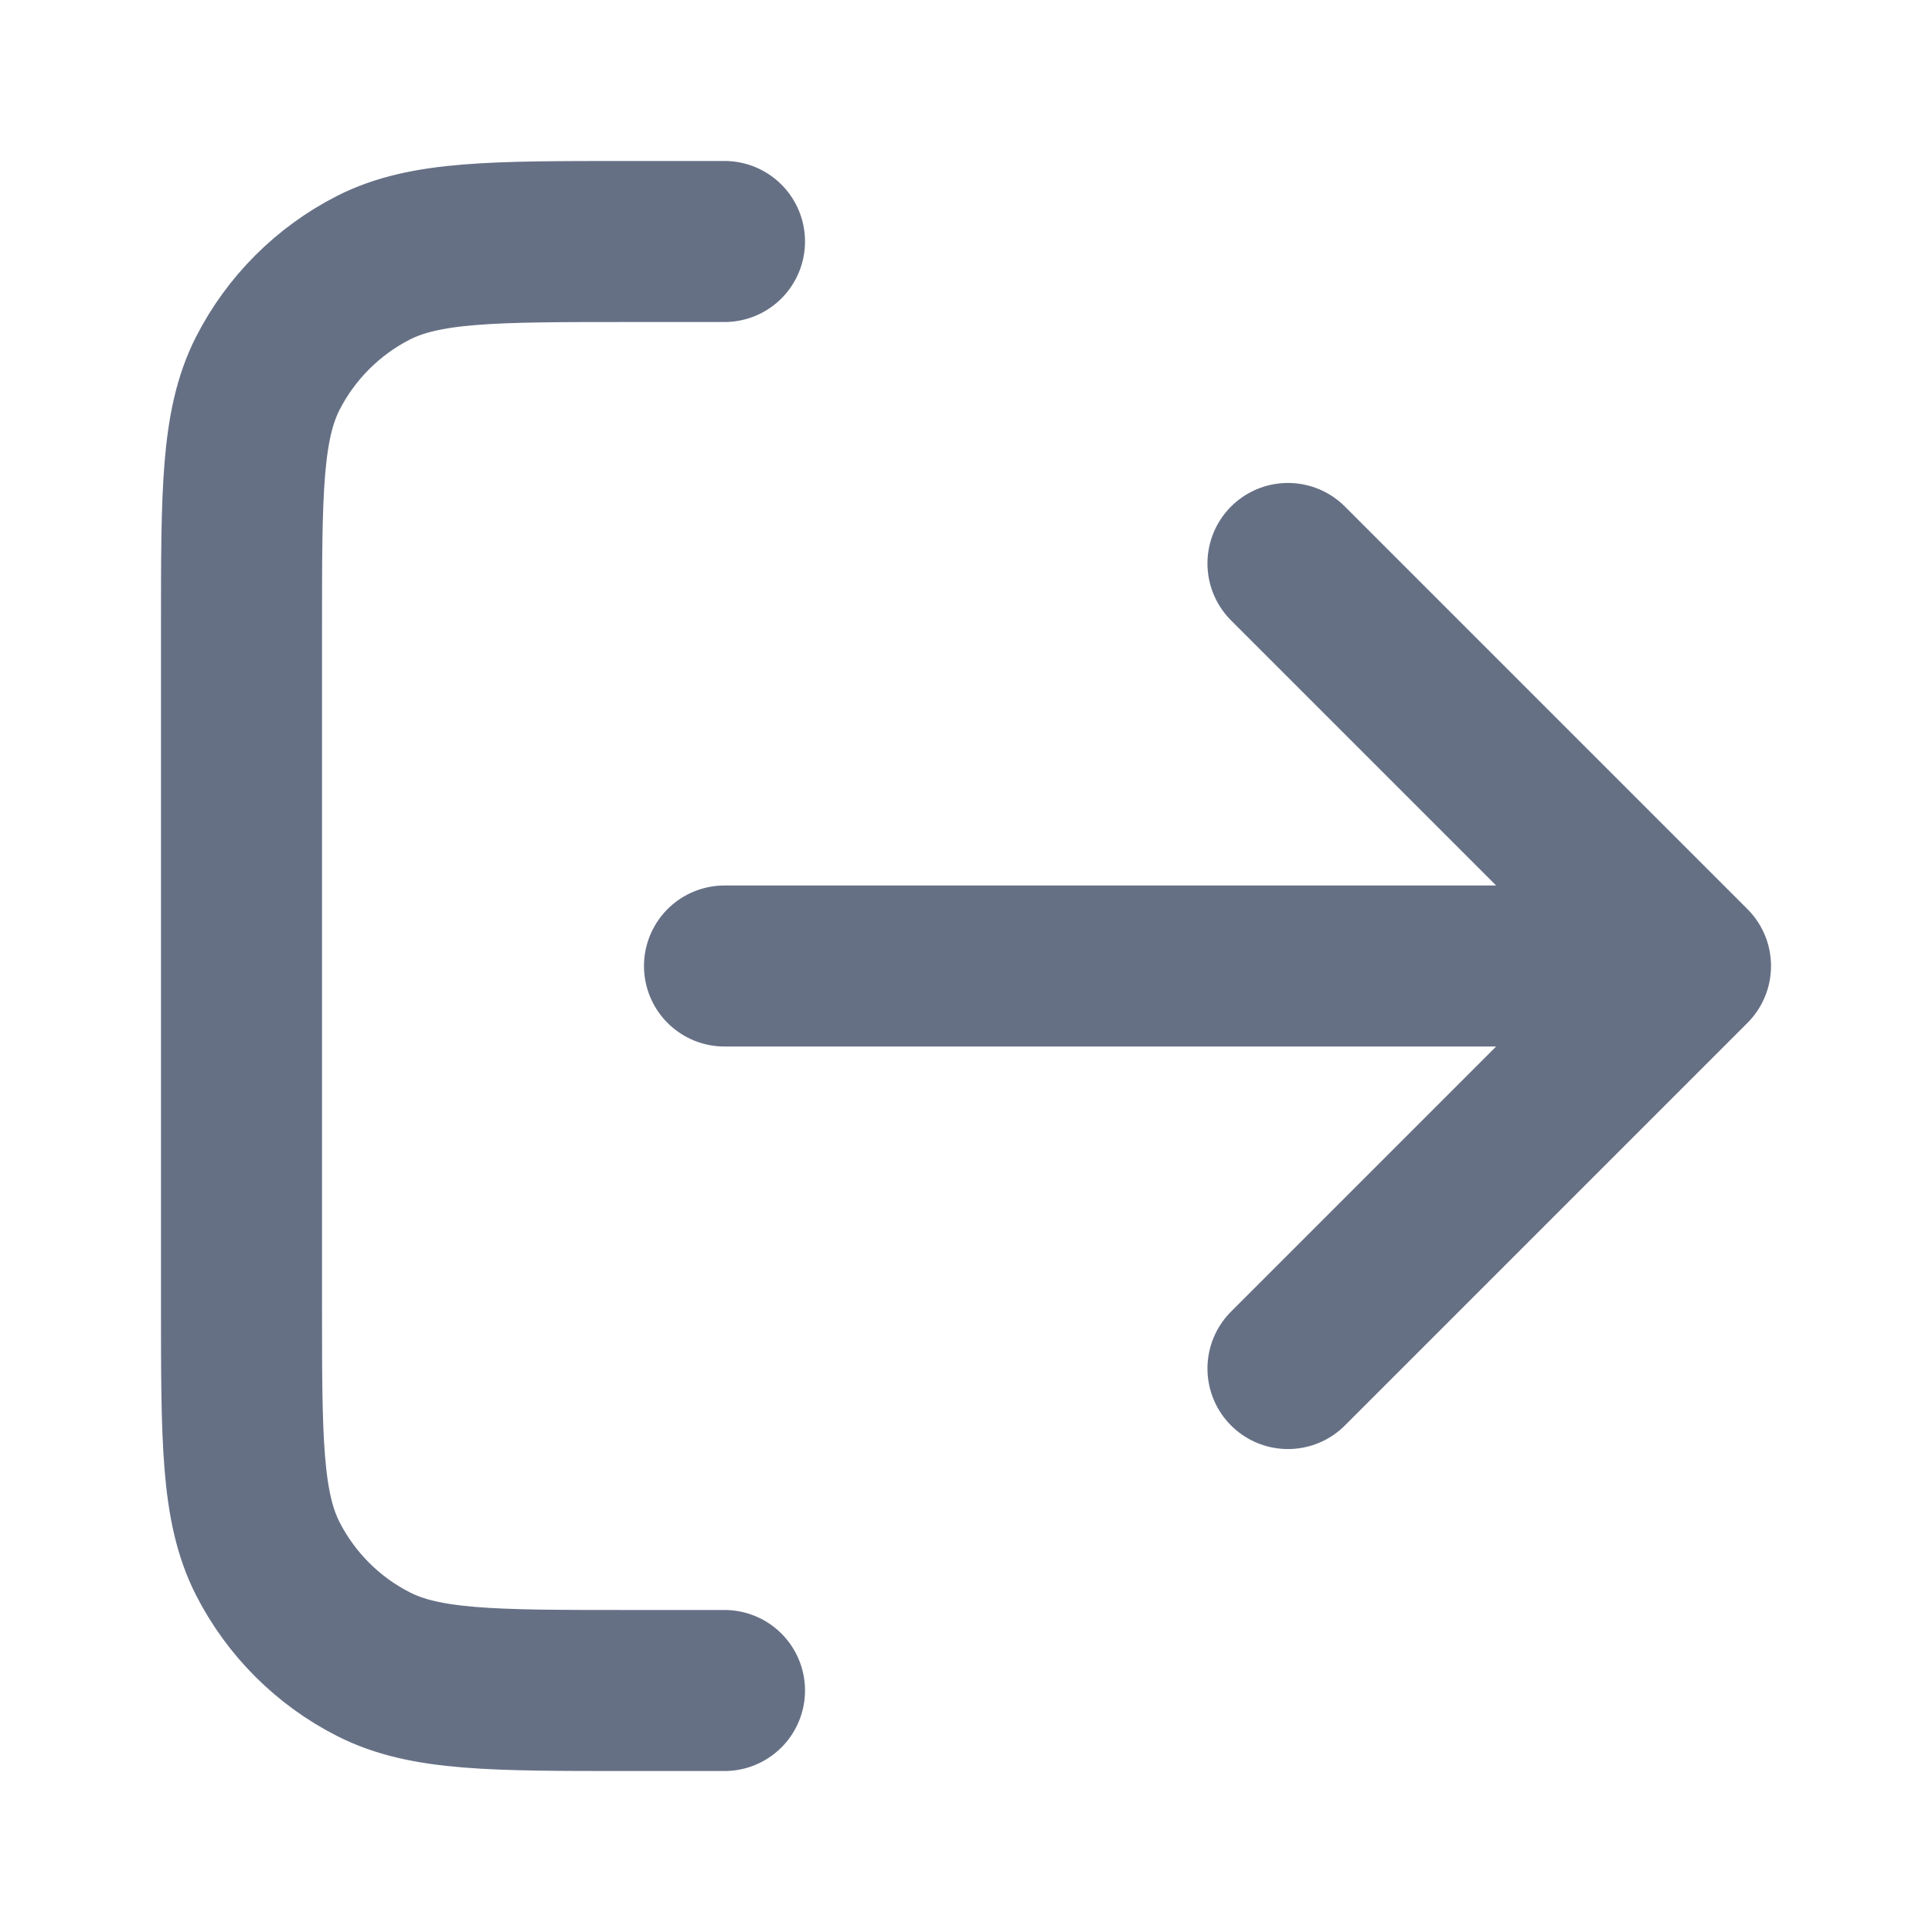
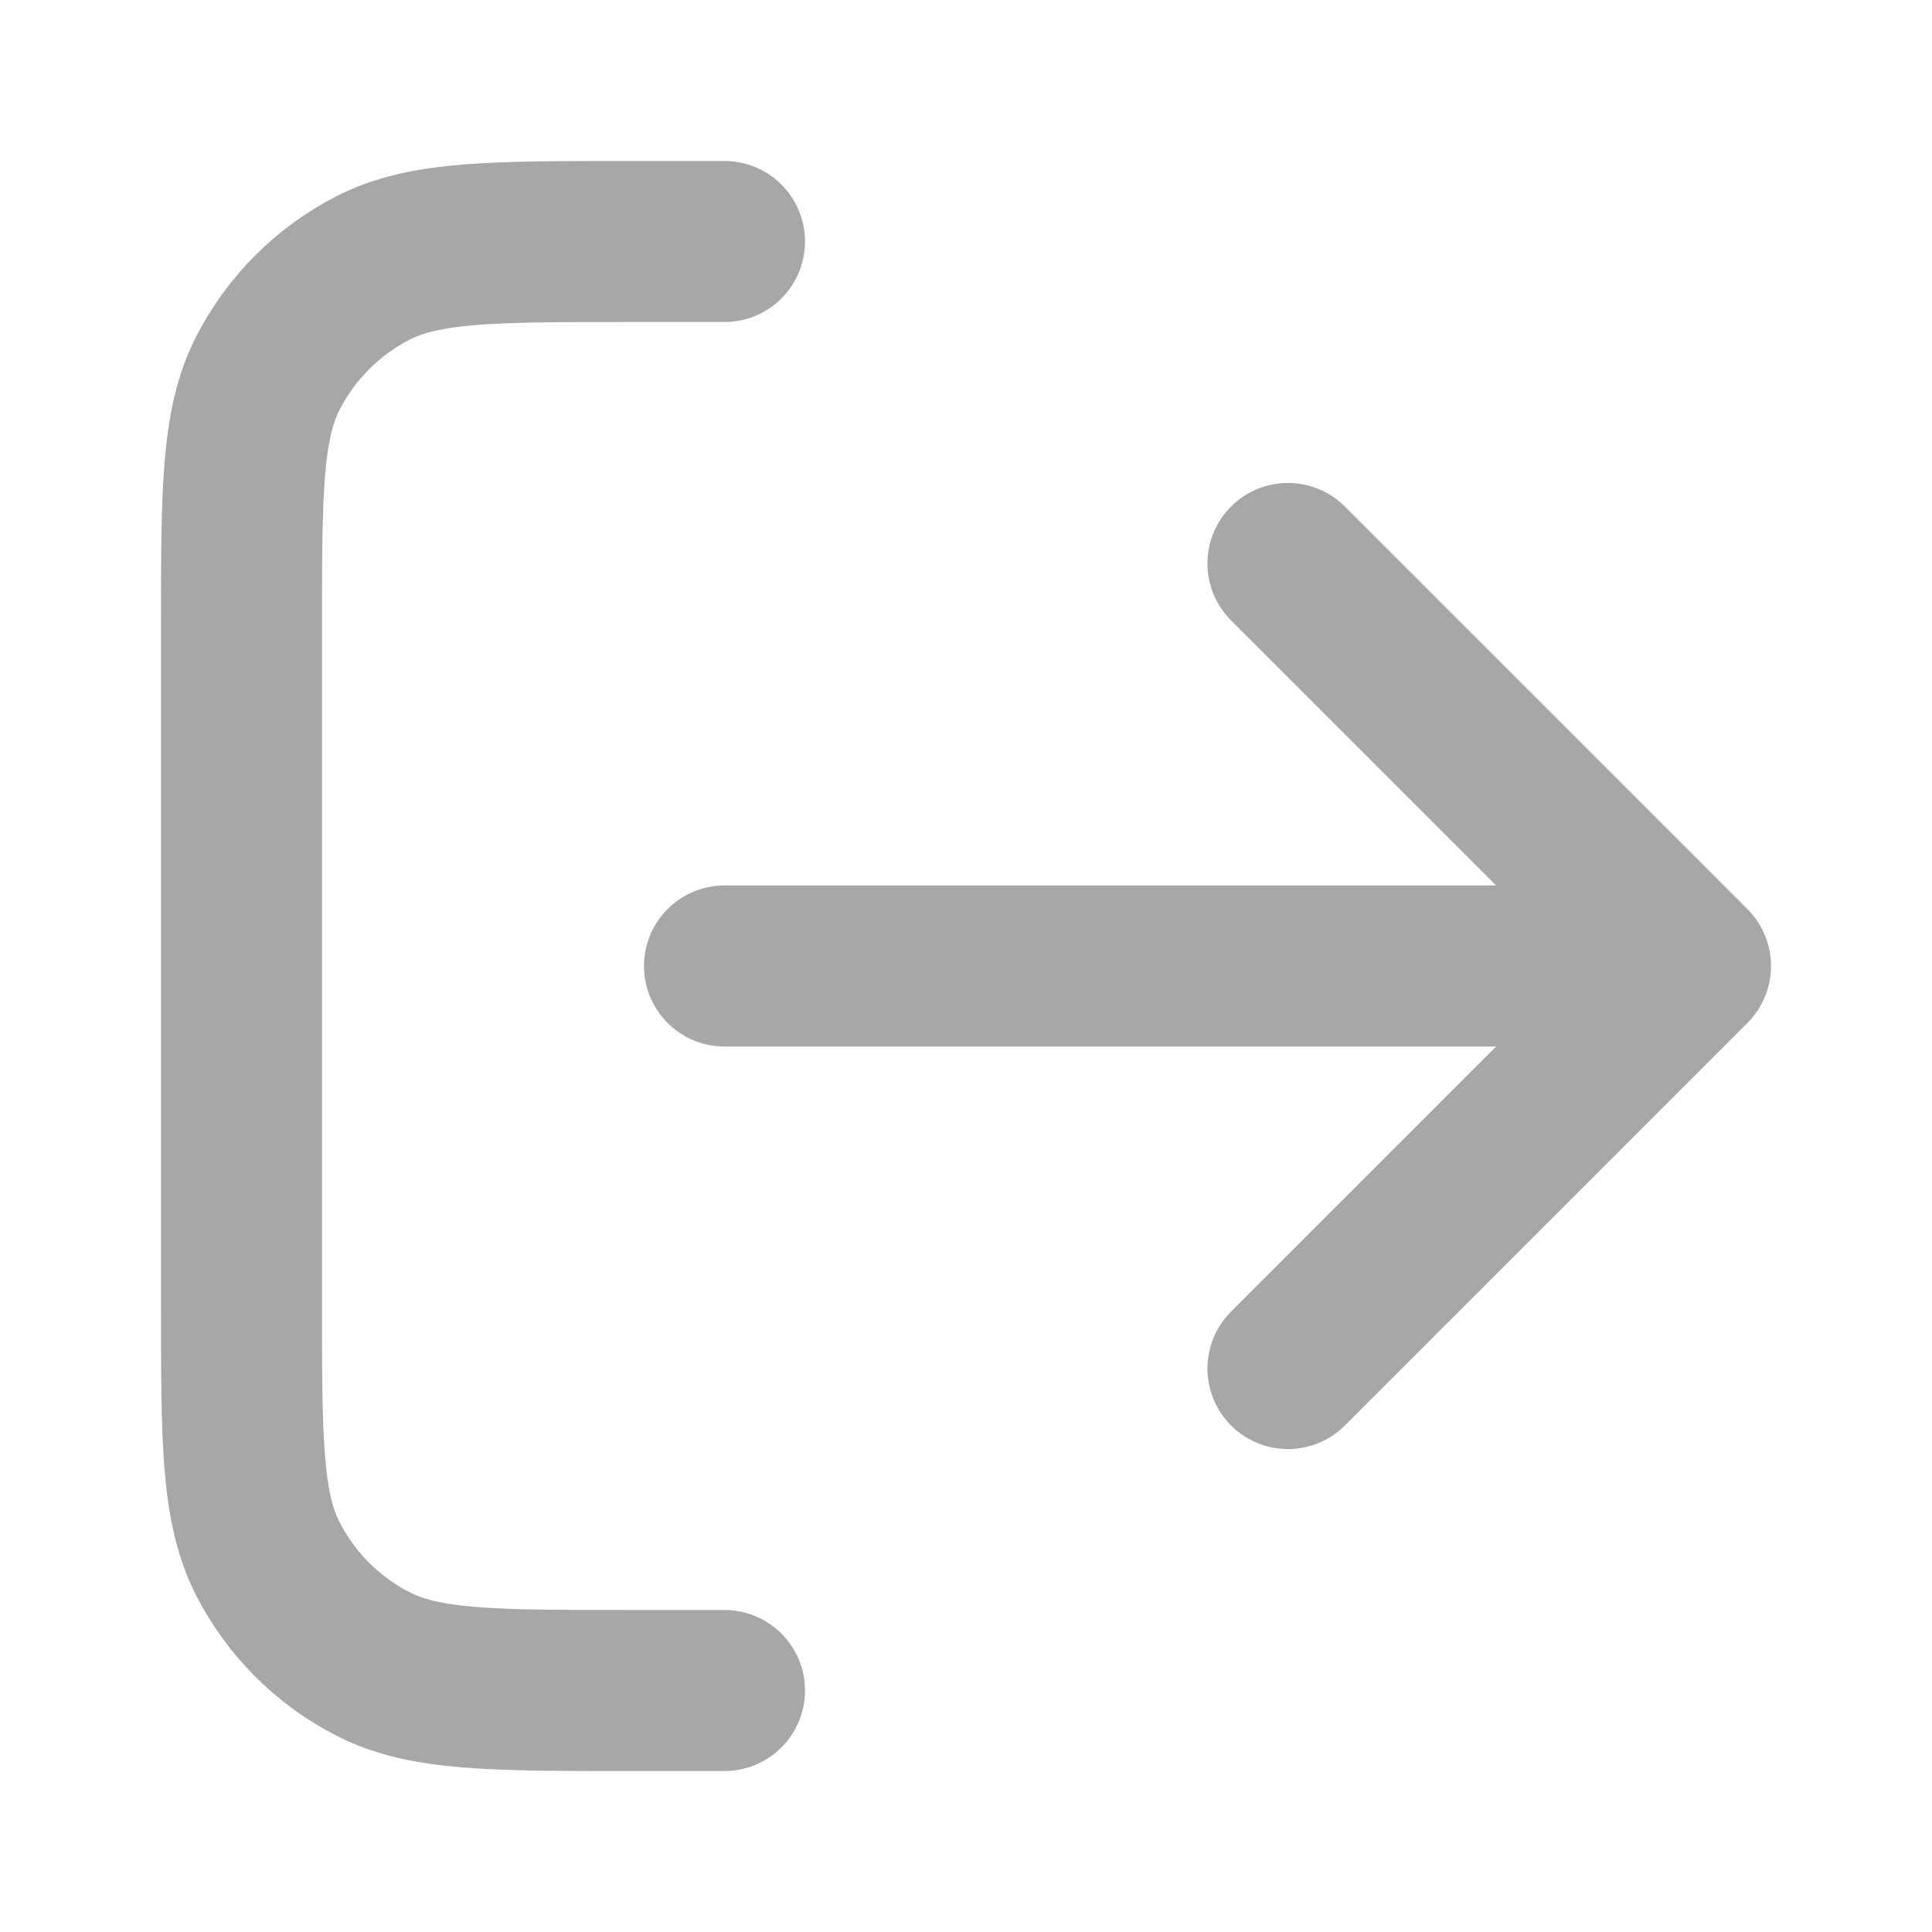
<svg xmlns="http://www.w3.org/2000/svg" width="20" height="20" viewBox="0 0 20 20" fill="none">
-   <path d="M13.333 14.167L17.5 10M17.5 10L13.333 5.833M17.5 10H7.5M7.5 2.5H6.5C5.1 2.5 4.4 2.5 3.865 2.772C3.395 3.012 3.012 3.395 2.772 3.865C2.5 4.4 2.5 5.1 2.5 6.5V13.5C2.5 14.9 2.5 15.6 2.772 16.135C3.012 16.605 3.395 16.988 3.865 17.227C4.4 17.5 5.1 17.5 6.5 17.5H7.5" stroke="#667085" stroke-width="1.667" stroke-linecap="round" stroke-linejoin="round" />
+   <path d="M13.333 14.167L17.5 10M17.5 10L13.333 5.833M17.5 10H7.5M7.5 2.5H6.5C5.1 2.5 4.4 2.5 3.865 2.772C3.395 3.012 3.012 3.395 2.772 3.865C2.5 4.4 2.5 5.1 2.5 6.5V13.5C2.5 14.9 2.5 15.6 2.772 16.135C3.012 16.605 3.395 16.988 3.865 17.227C4.4 17.5 5.1 17.5 6.5 17.5H7.5" stroke="#A7A7A7" stroke-width="1.667" stroke-linecap="round" stroke-linejoin="round" />
</svg>
